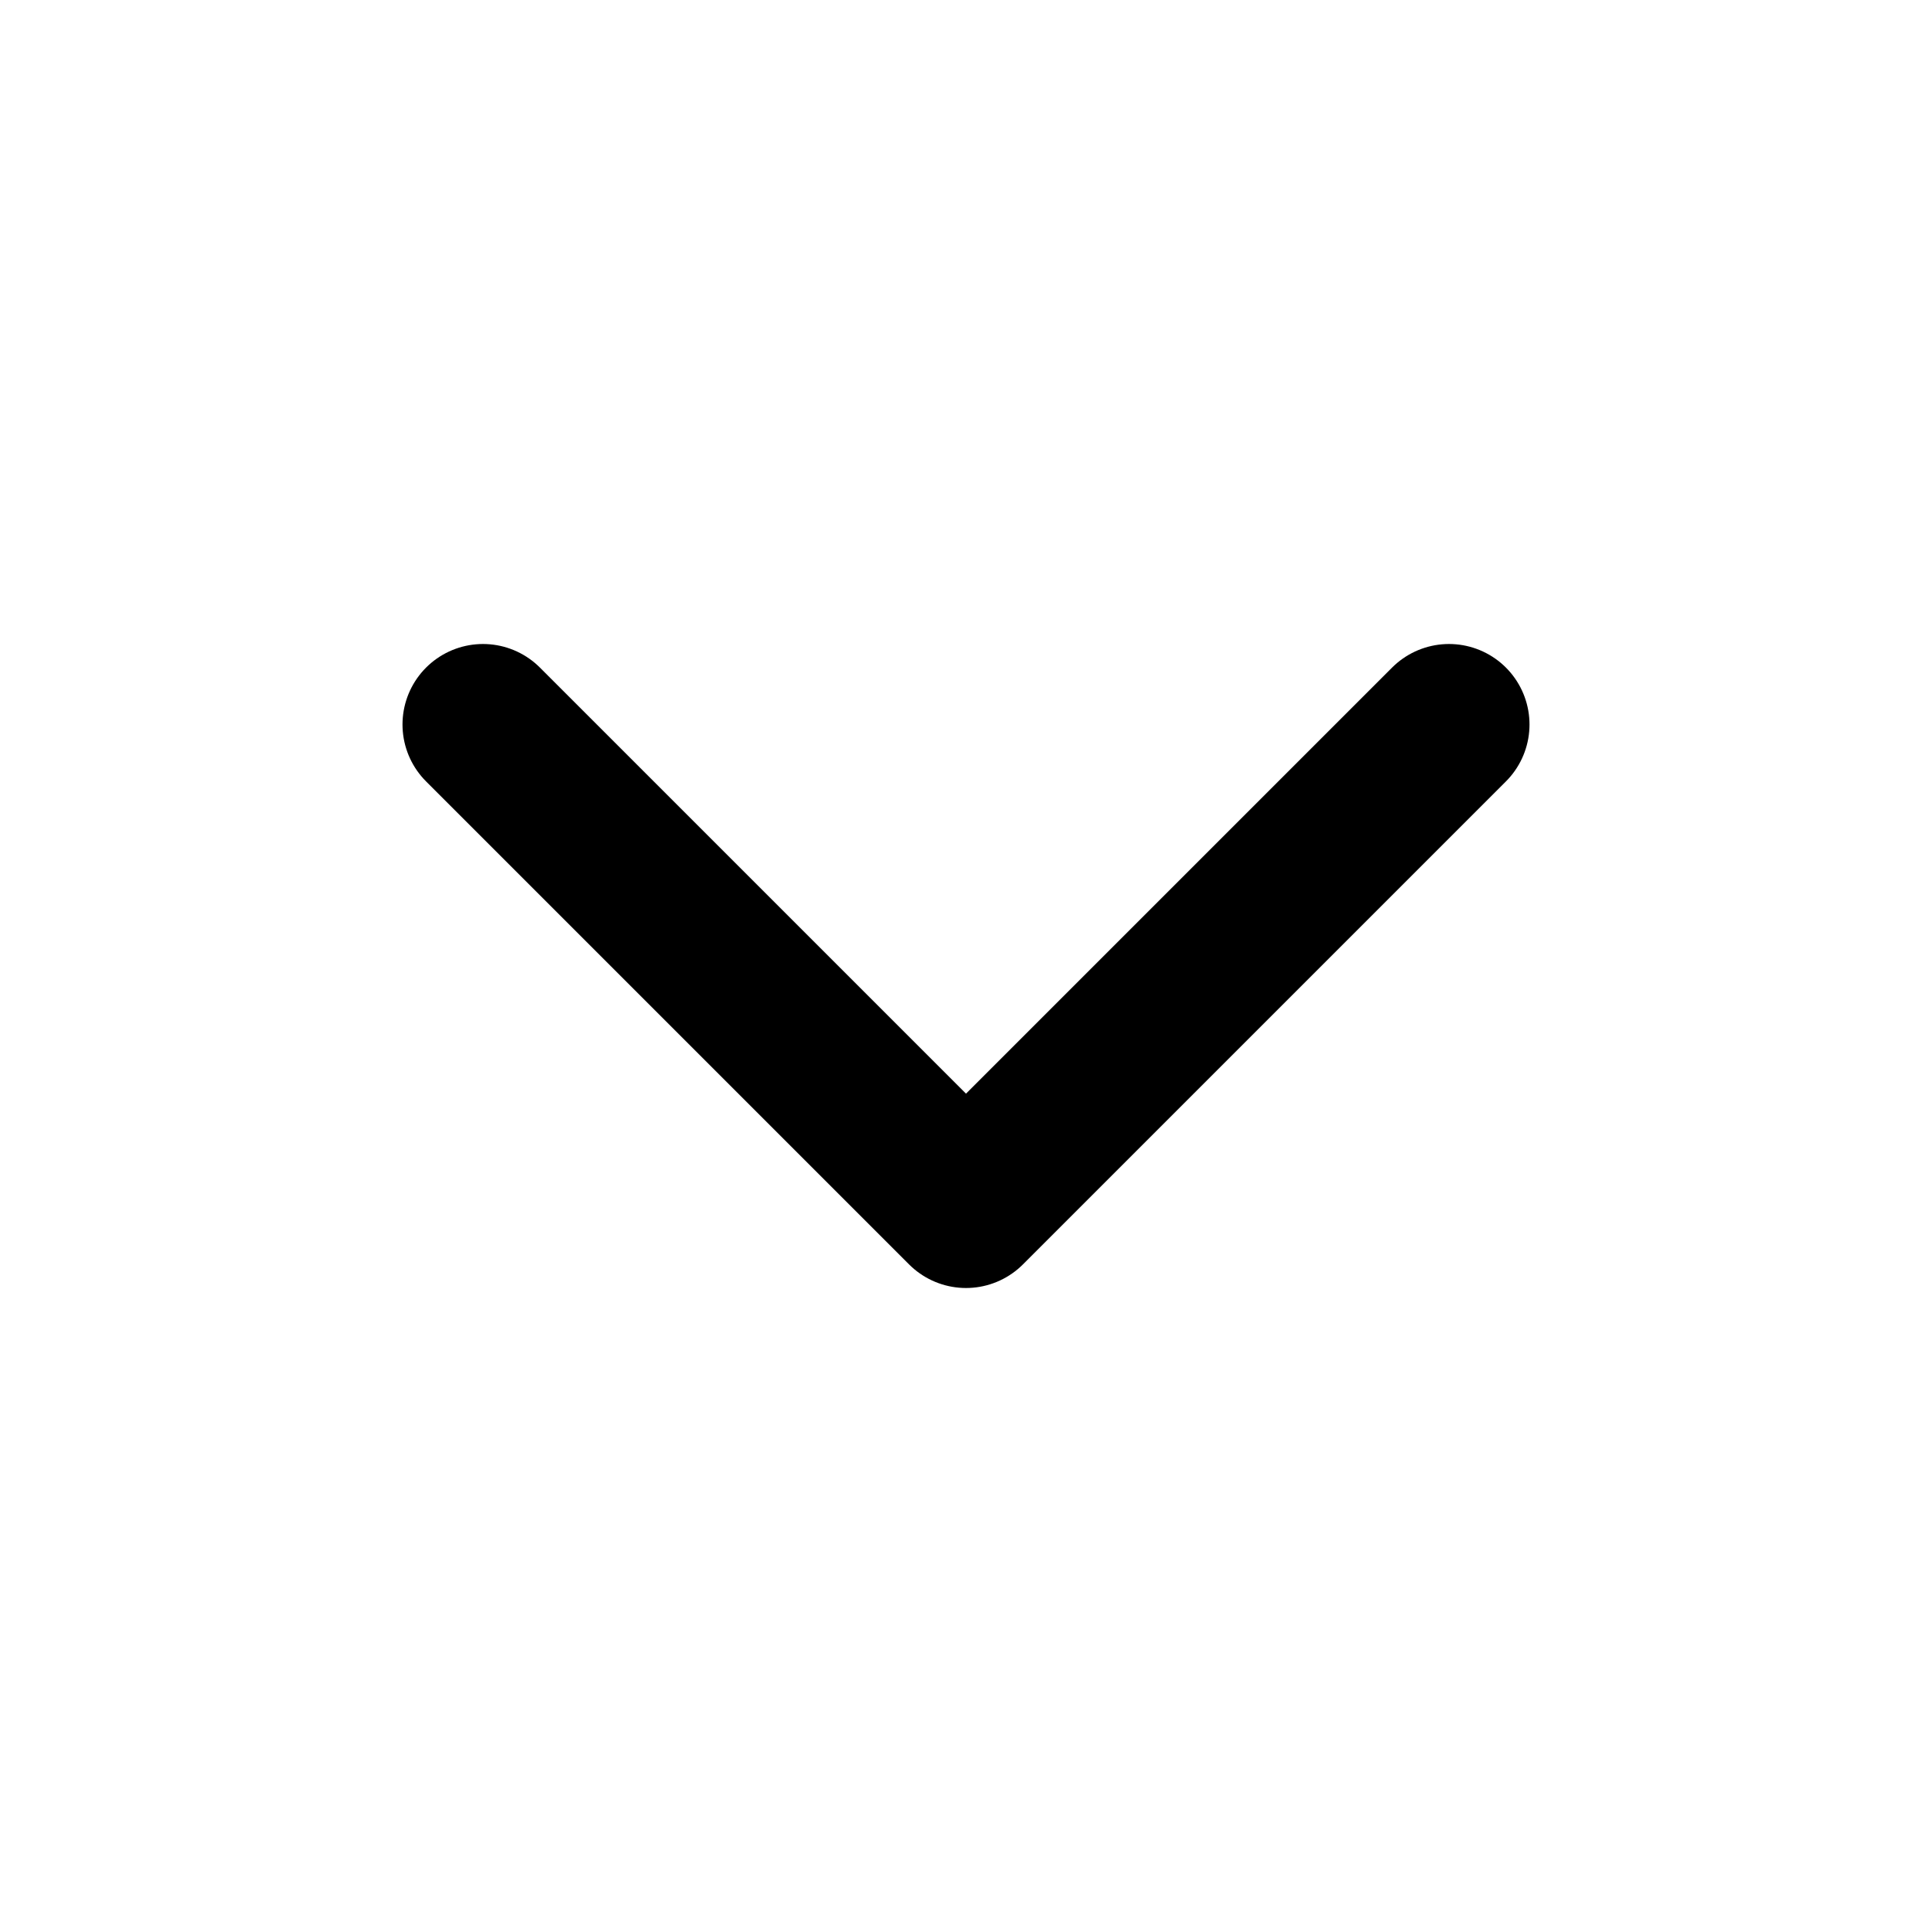
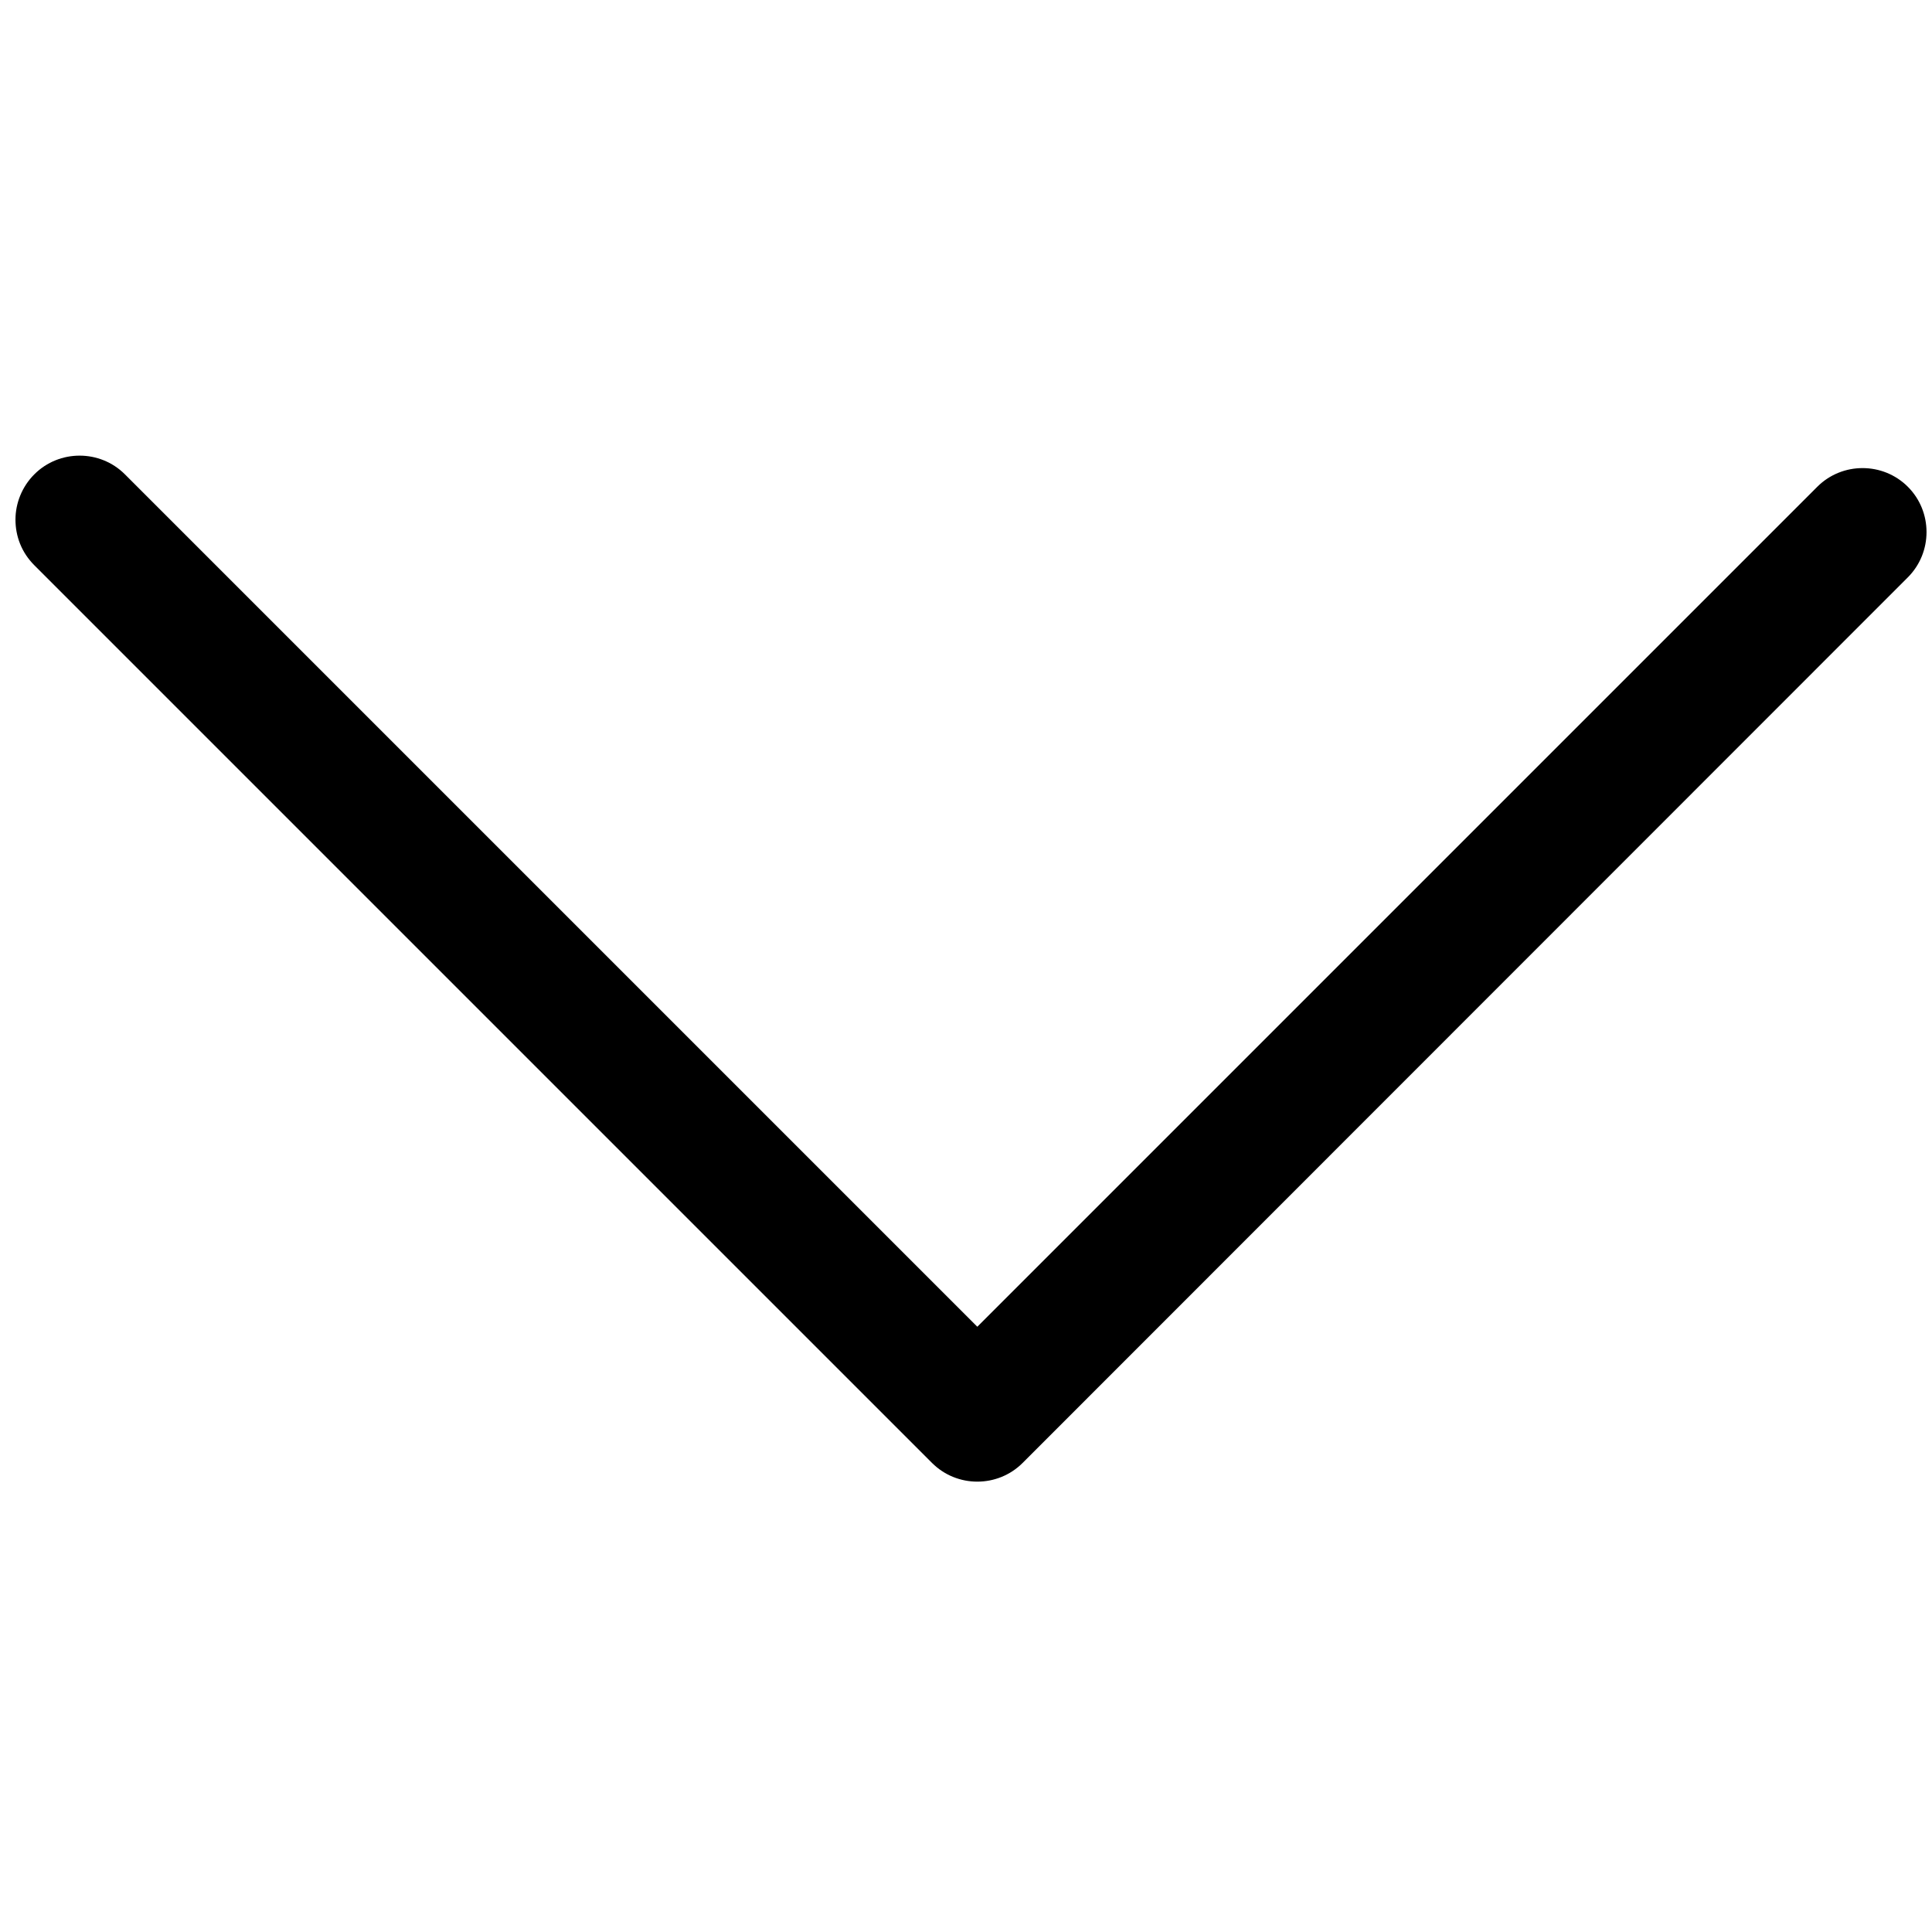
- <svg xmlns="http://www.w3.org/2000/svg" width="24" height="24" viewBox="0 0 24 24" fill="none" stroke="currentColor" stroke-width="2" stroke-linecap="round" stroke-linejoin="round">
-   <path d="m6 9 6 6 6-6" />
+ <svg xmlns="http://www.w3.org/2000/svg" fill="#000000" width="800px" height="800px" viewBox="0 0 1024 1024">
+   <path d="M8.2 275.4c0-8.6 3.4-17.401 10-24.001 13.2-13.2 34.8-13.2 48 0l451.8 451.8 445.2-445.2c13.2-13.2 34.8-13.2 48 0s13.2 34.8 0 48L542 775.399c-13.2 13.2-34.8 13.2-48 0l-475.8-475.8c-6.8-6.8-10-15.4-10-24.199z" />
</svg>
